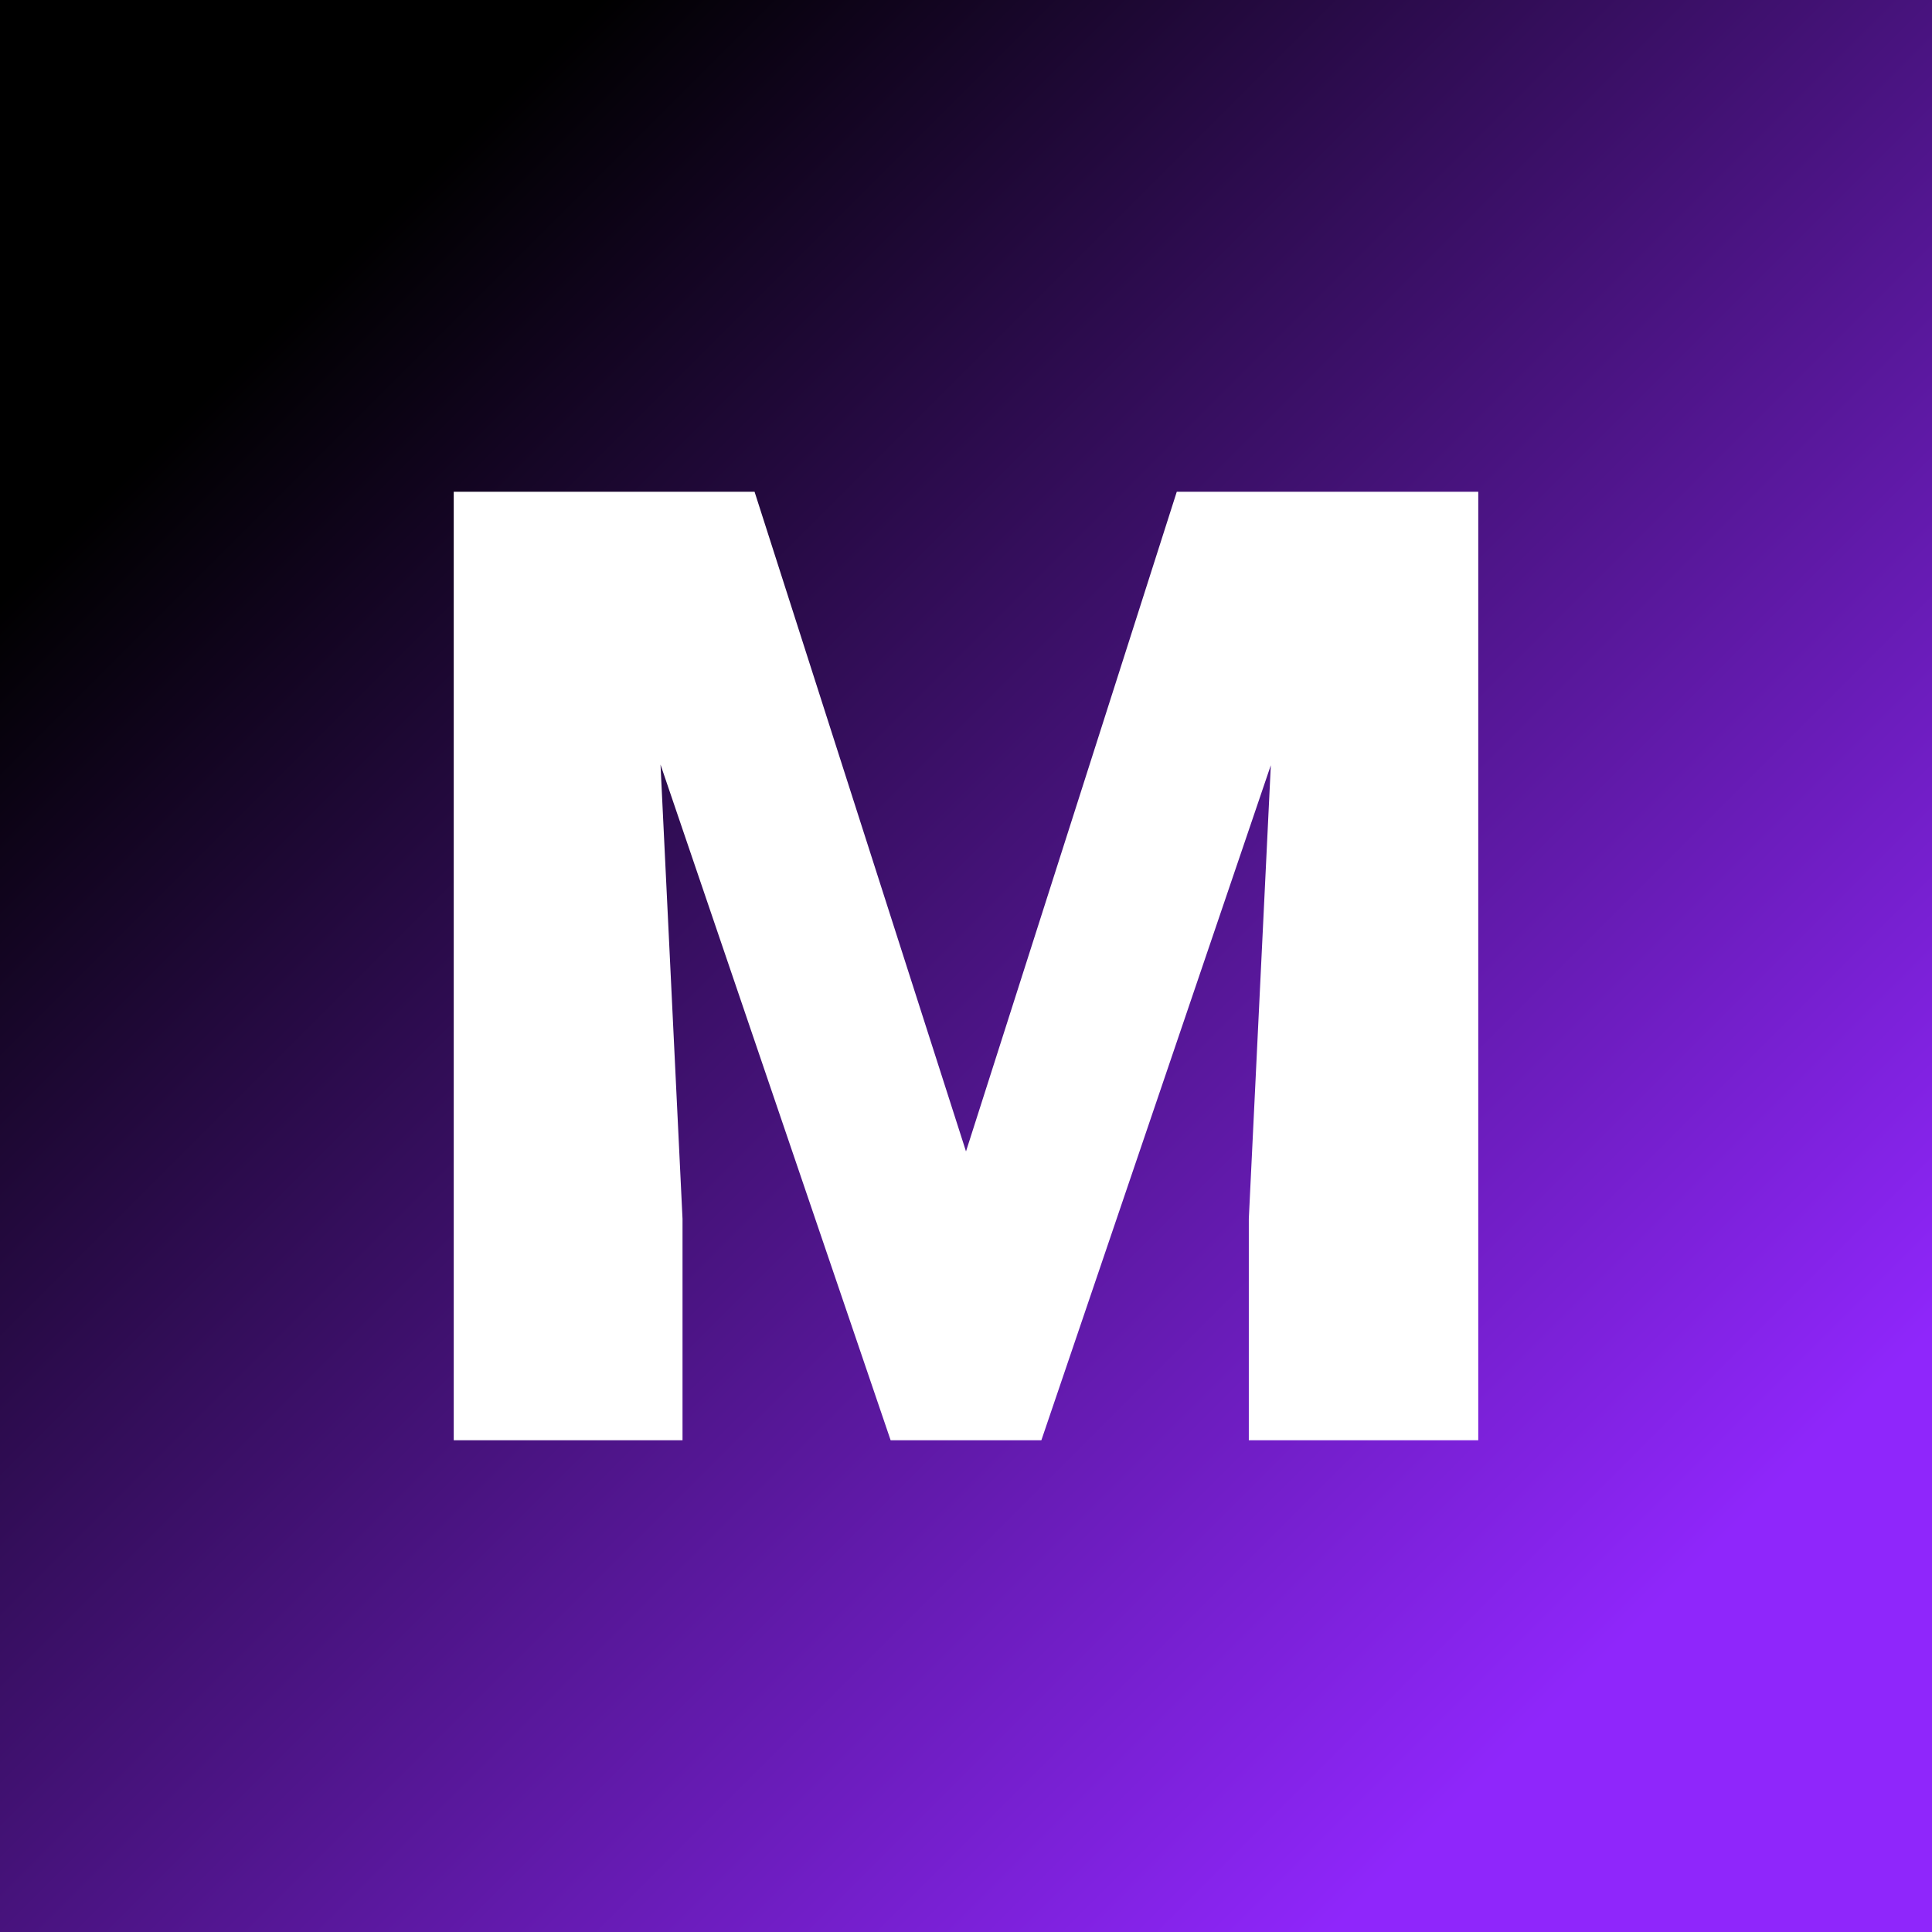
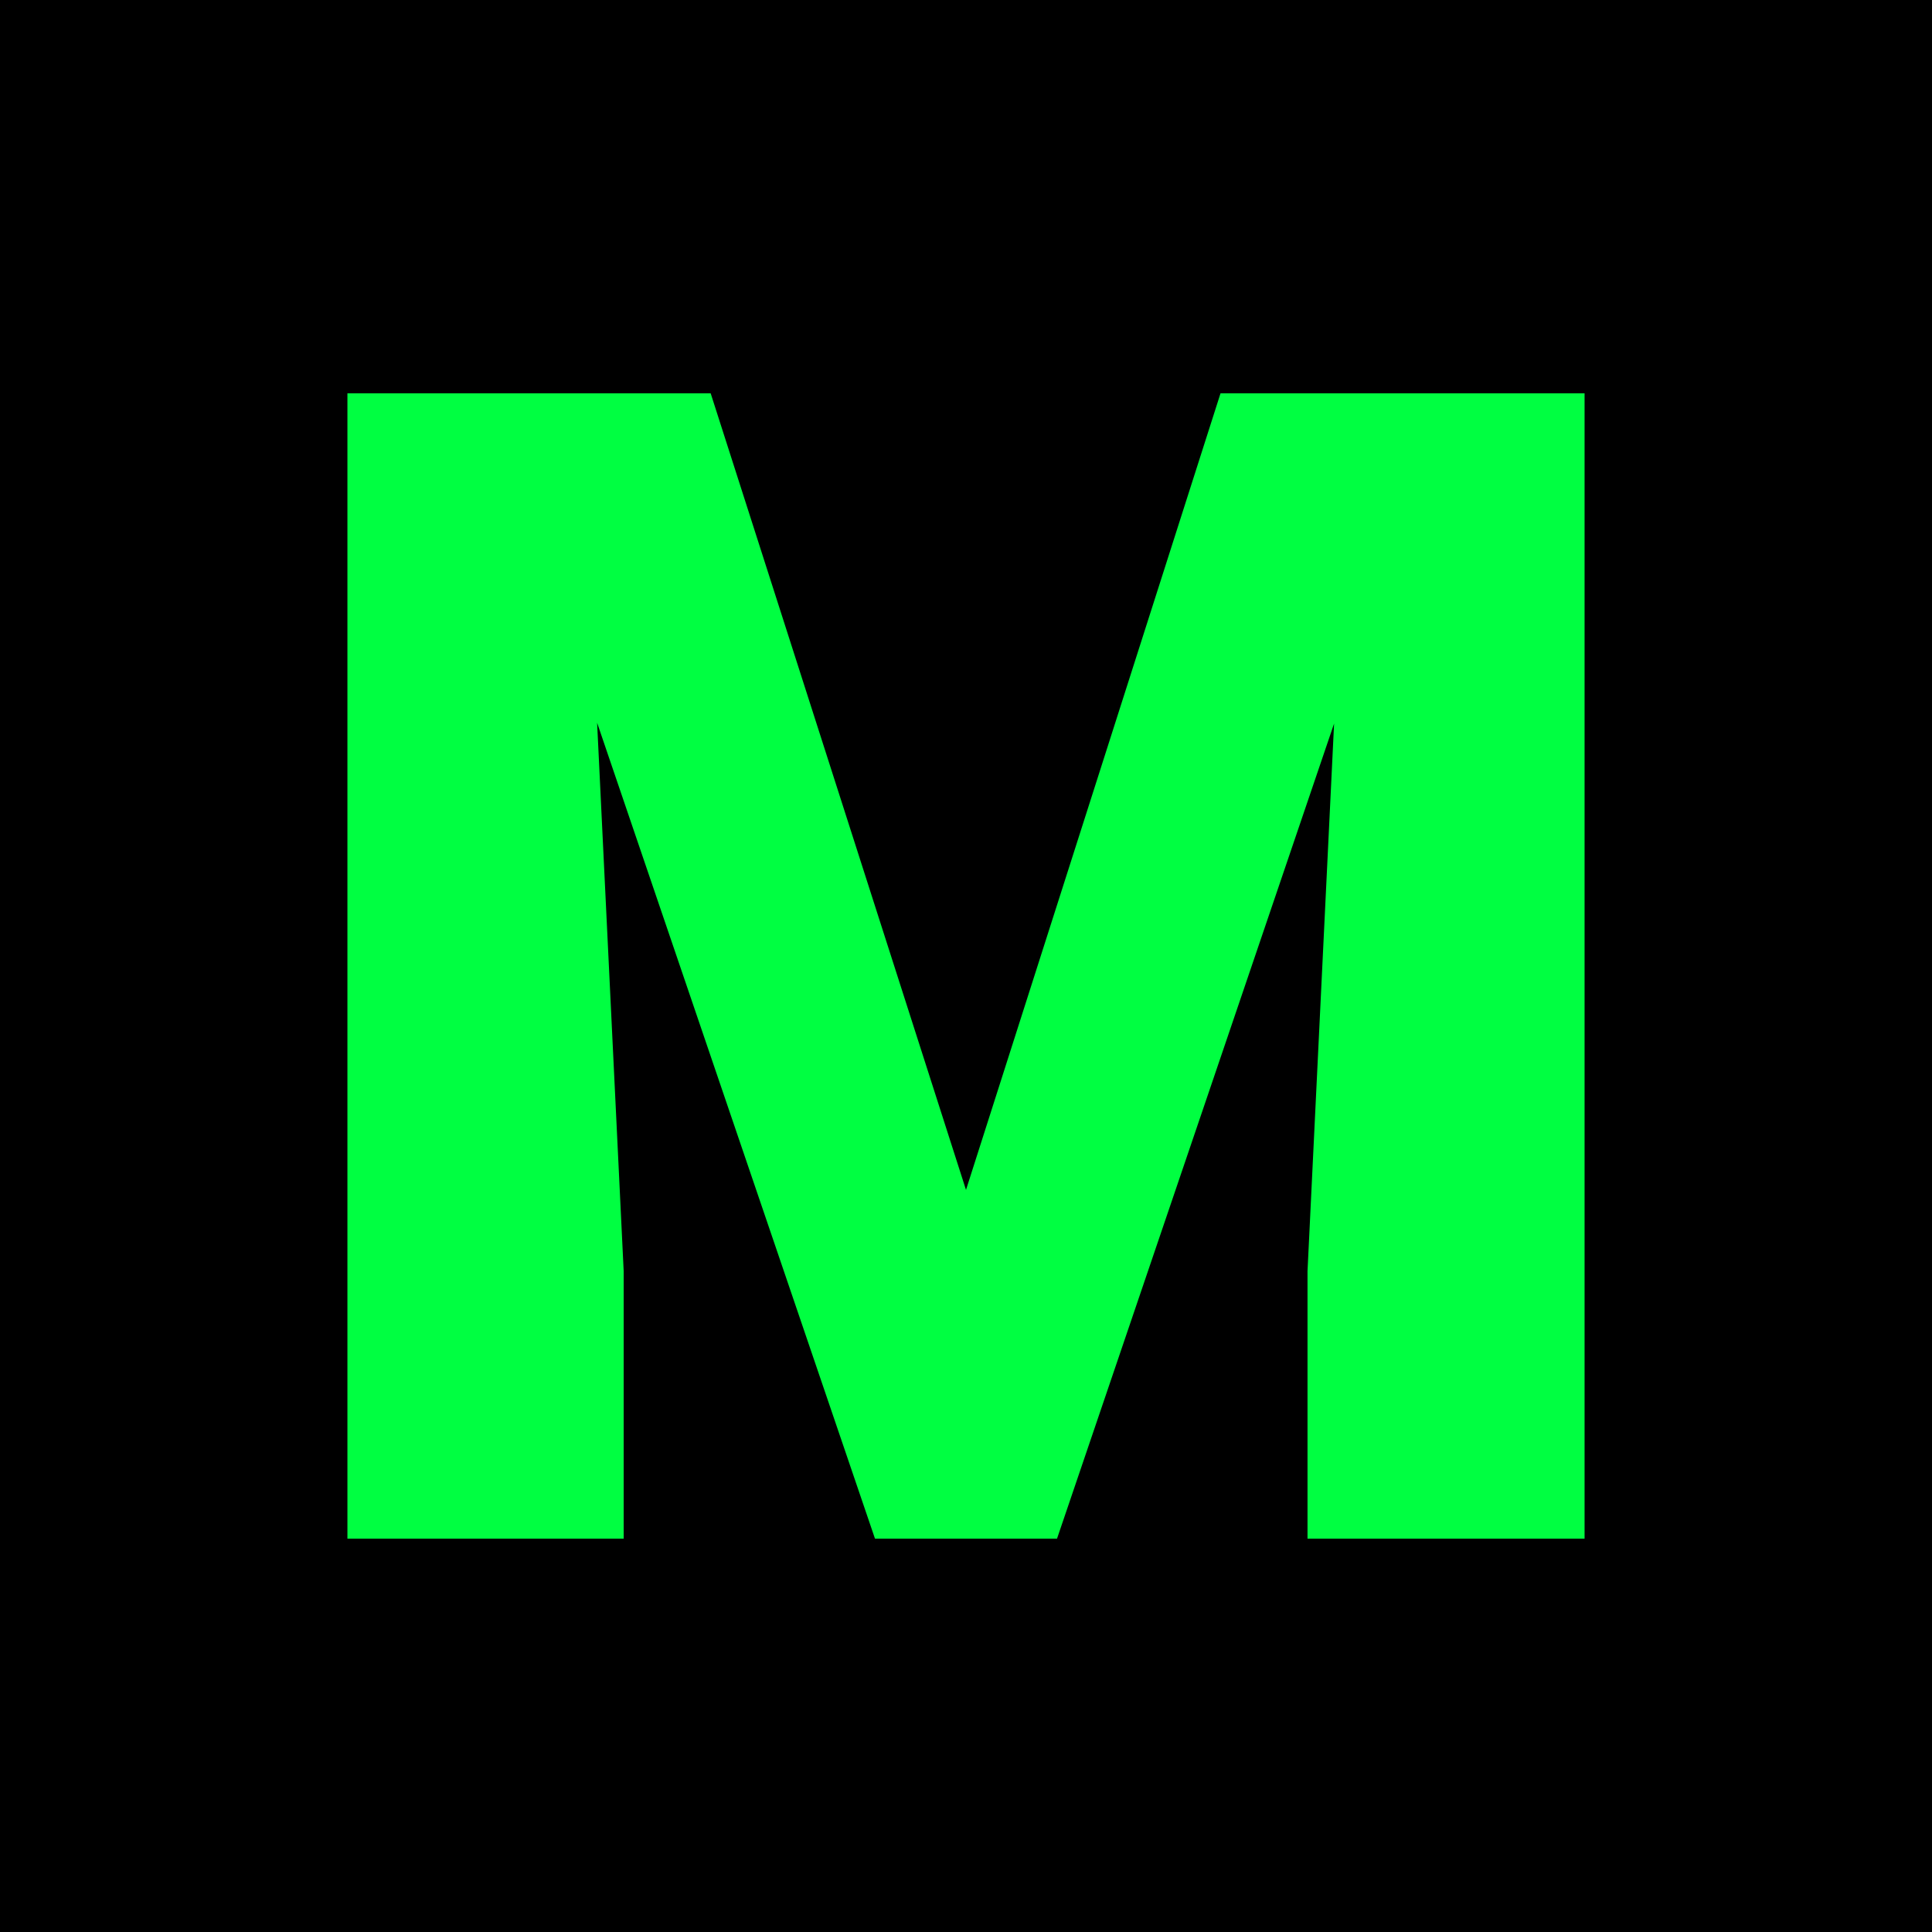
<svg xmlns="http://www.w3.org/2000/svg" version="1.1" viewBox="0 0 200 200" width="200" height="200">
  <rect width="200" height="200" fill="url('#gradient')" />
  <defs>
    <linearGradient id="gradient" gradientTransform="rotate(45 0.5 0.5)">
      <stop offset="0%" stop-color="#000000" />
-       <stop offset="100%" stop-color="#8f26fb" />
+       <stop offset="100%" stop-color="#000000" />
    </linearGradient>
  </defs>
  <g>
-     <g fill="#ffffff" transform="matrix(6.904835,0,0,6.904835,39.5827,149.0927)" stroke="#d7abe0" stroke-width="0">
+     <g fill="#00ff41" transform="matrix(8.337913,0,0,8.337913,27.04325,159.2819)" stroke="#00ff40" stroke-width="0">
      <path d="M1.07-14.22L5.58-14.22L8.75-4.33L11.91-14.22L16.43-14.22L16.43 0L12.99 0L12.99-3.32L13.32-10.12L9.88 0L7.62 0L4.17-10.13L4.50-3.32L4.50 0L1.07 0L1.07-14.22Z" />
    </g>
  </g>
</svg>
